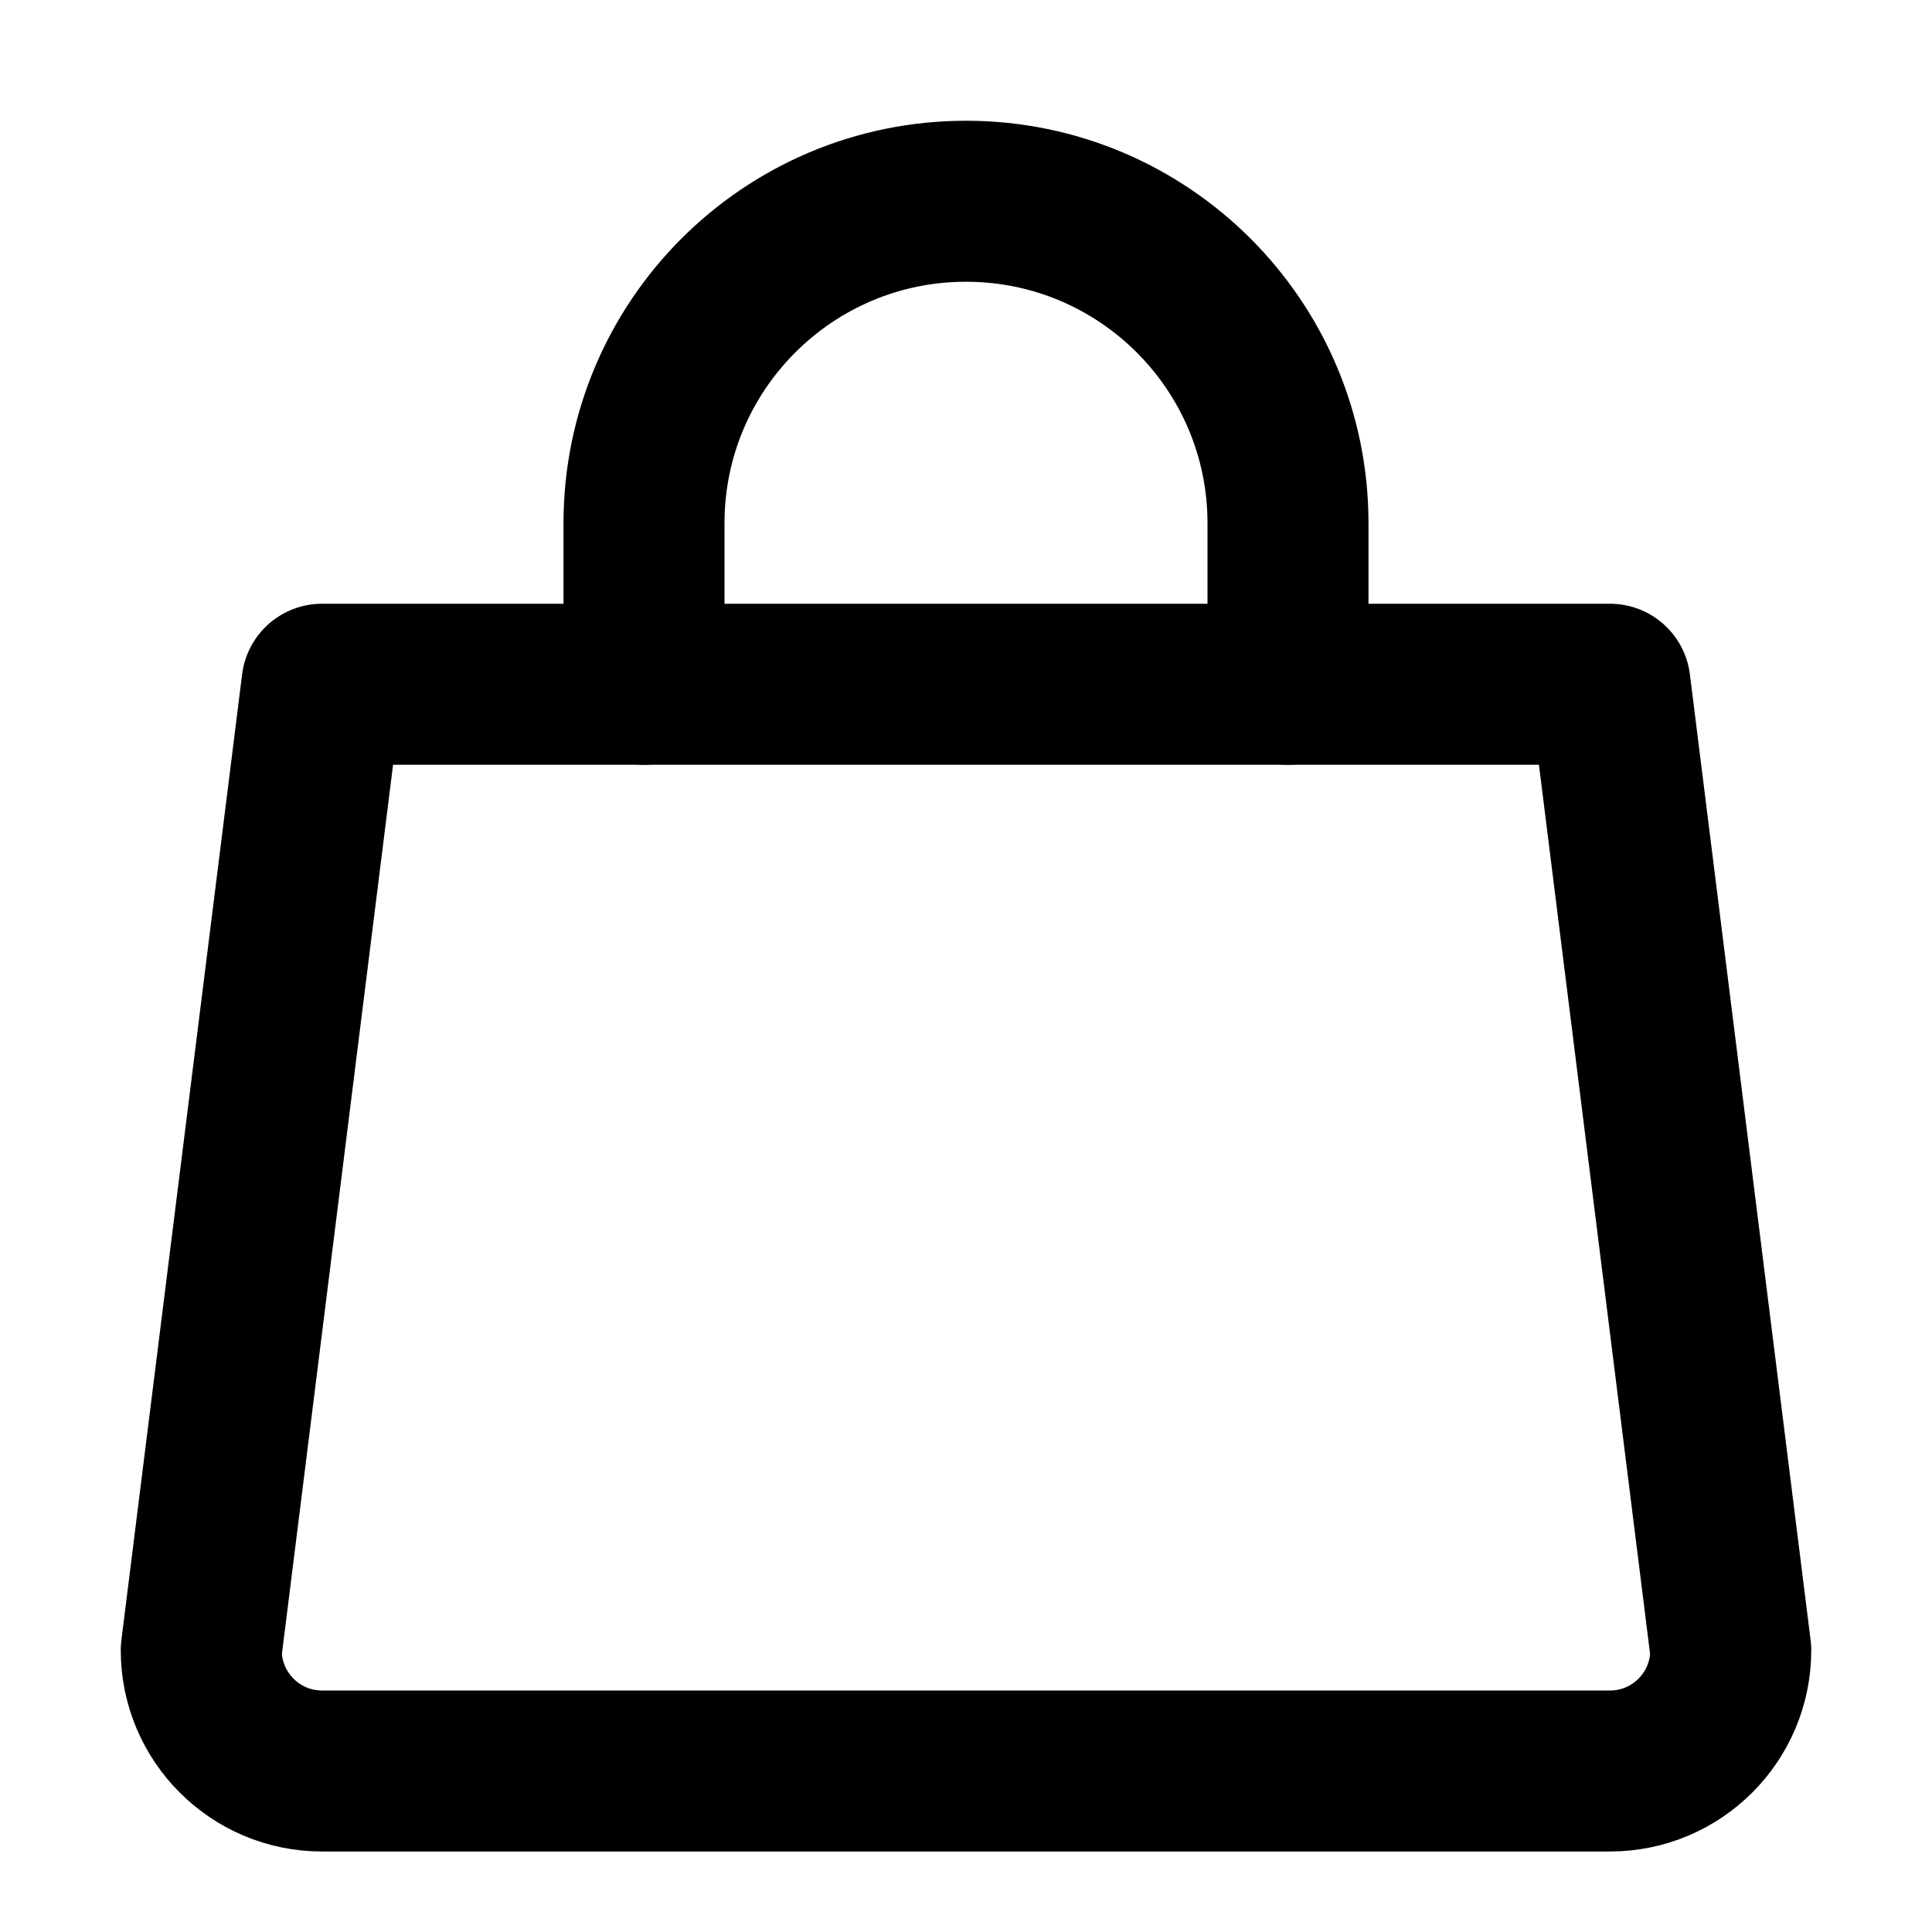
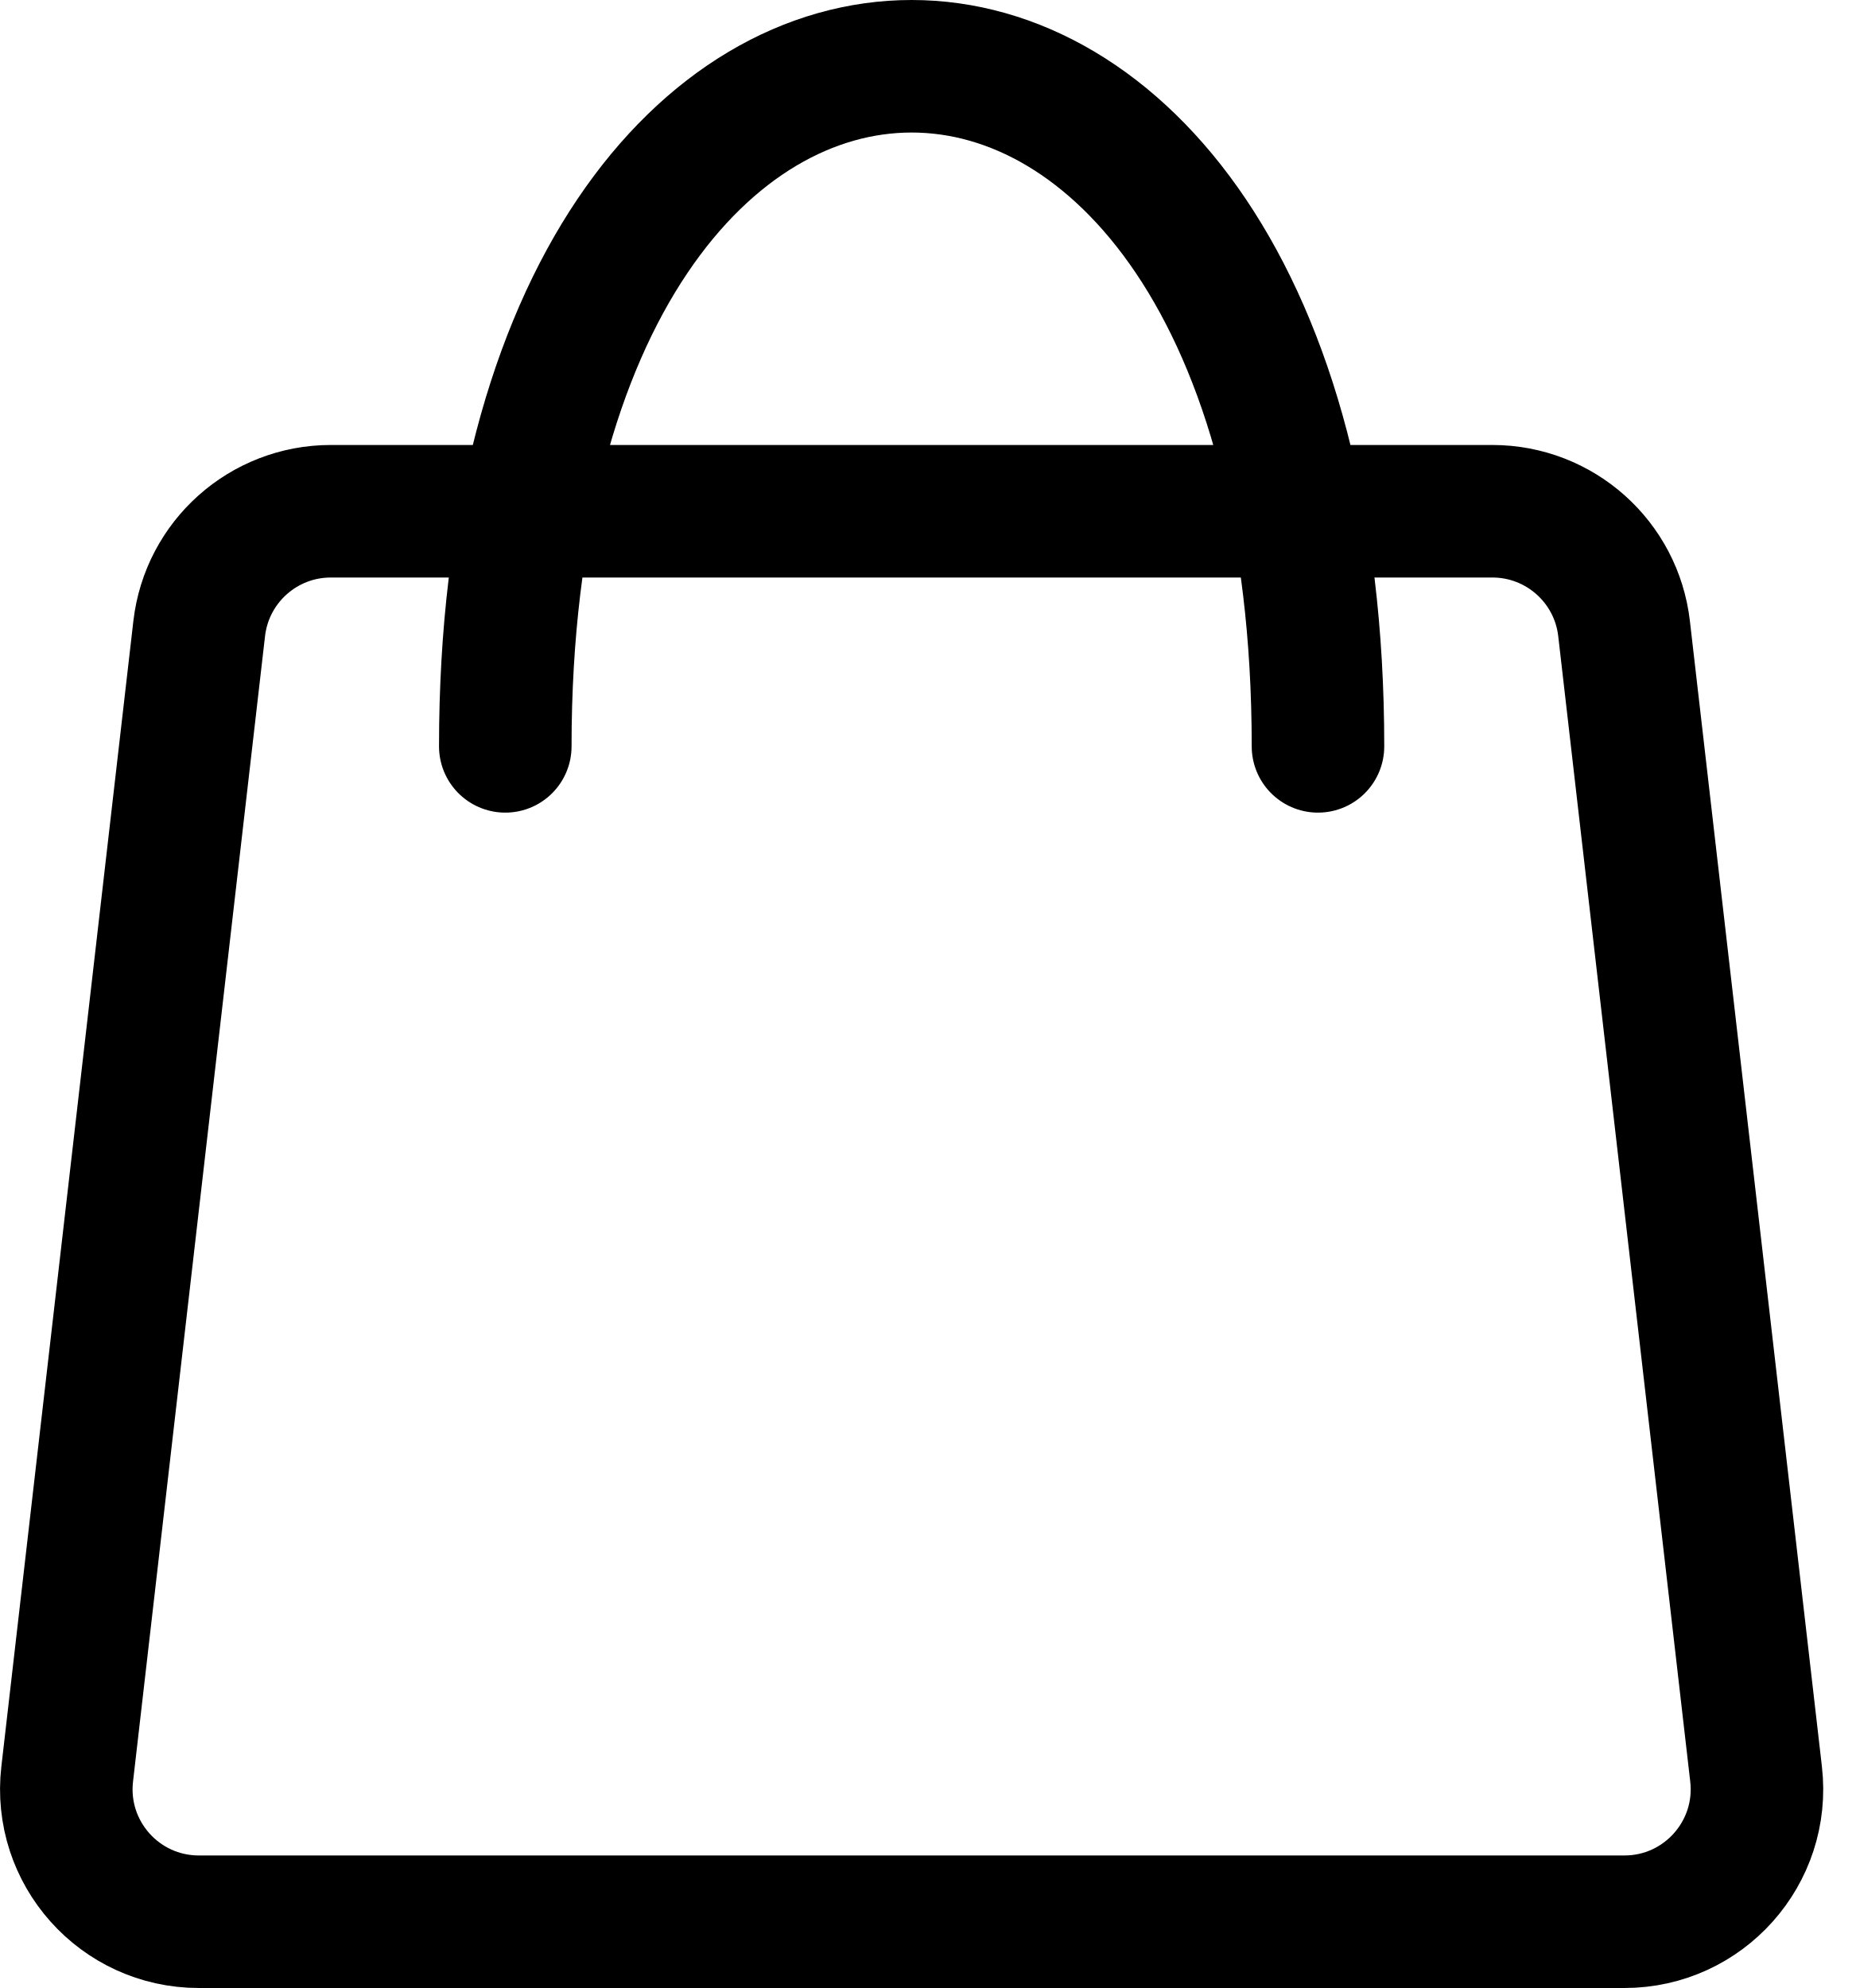
- <svg xmlns="http://www.w3.org/2000/svg" width="24" height="24" viewBox="0 0 24 24" fill="none">
-   <path d="M8 8.5V6.5C8 4.291 9.791 2.5 12 2.5C14.209 2.5 16 4.291 16 6.5V8.5" stroke="currentColor" stroke-width="2" stroke-linecap="round" />
-   <path d="M4 8.5H20L21.5 20.5C21.5 21.328 20.828 22 20 22H4C3.172 22 2.5 21.328 2.5 20.5L4 8.5Z" stroke="currentColor" stroke-width="2" stroke-linejoin="round" />
+ <svg xmlns="http://www.w3.org/2000/svg" width="28" height="30" viewBox="0 0 28 30" fill="none">
+   <path d="M7.625 11.263C7.625 -2.421 19.889 -2.421 19.889 11.263M24.508 9.486L26.5 26.771C26.637 27.959 25.708 29 24.513 29H3.001C1.805 29 0.877 27.959 1.014 26.771L3.006 9.486C3.122 8.477 3.976 7.715 4.992 7.715H22.521C23.537 7.715 24.392 8.477 24.508 9.486Z" stroke="black" stroke-width="2" stroke-linecap="round" />
</svg>
